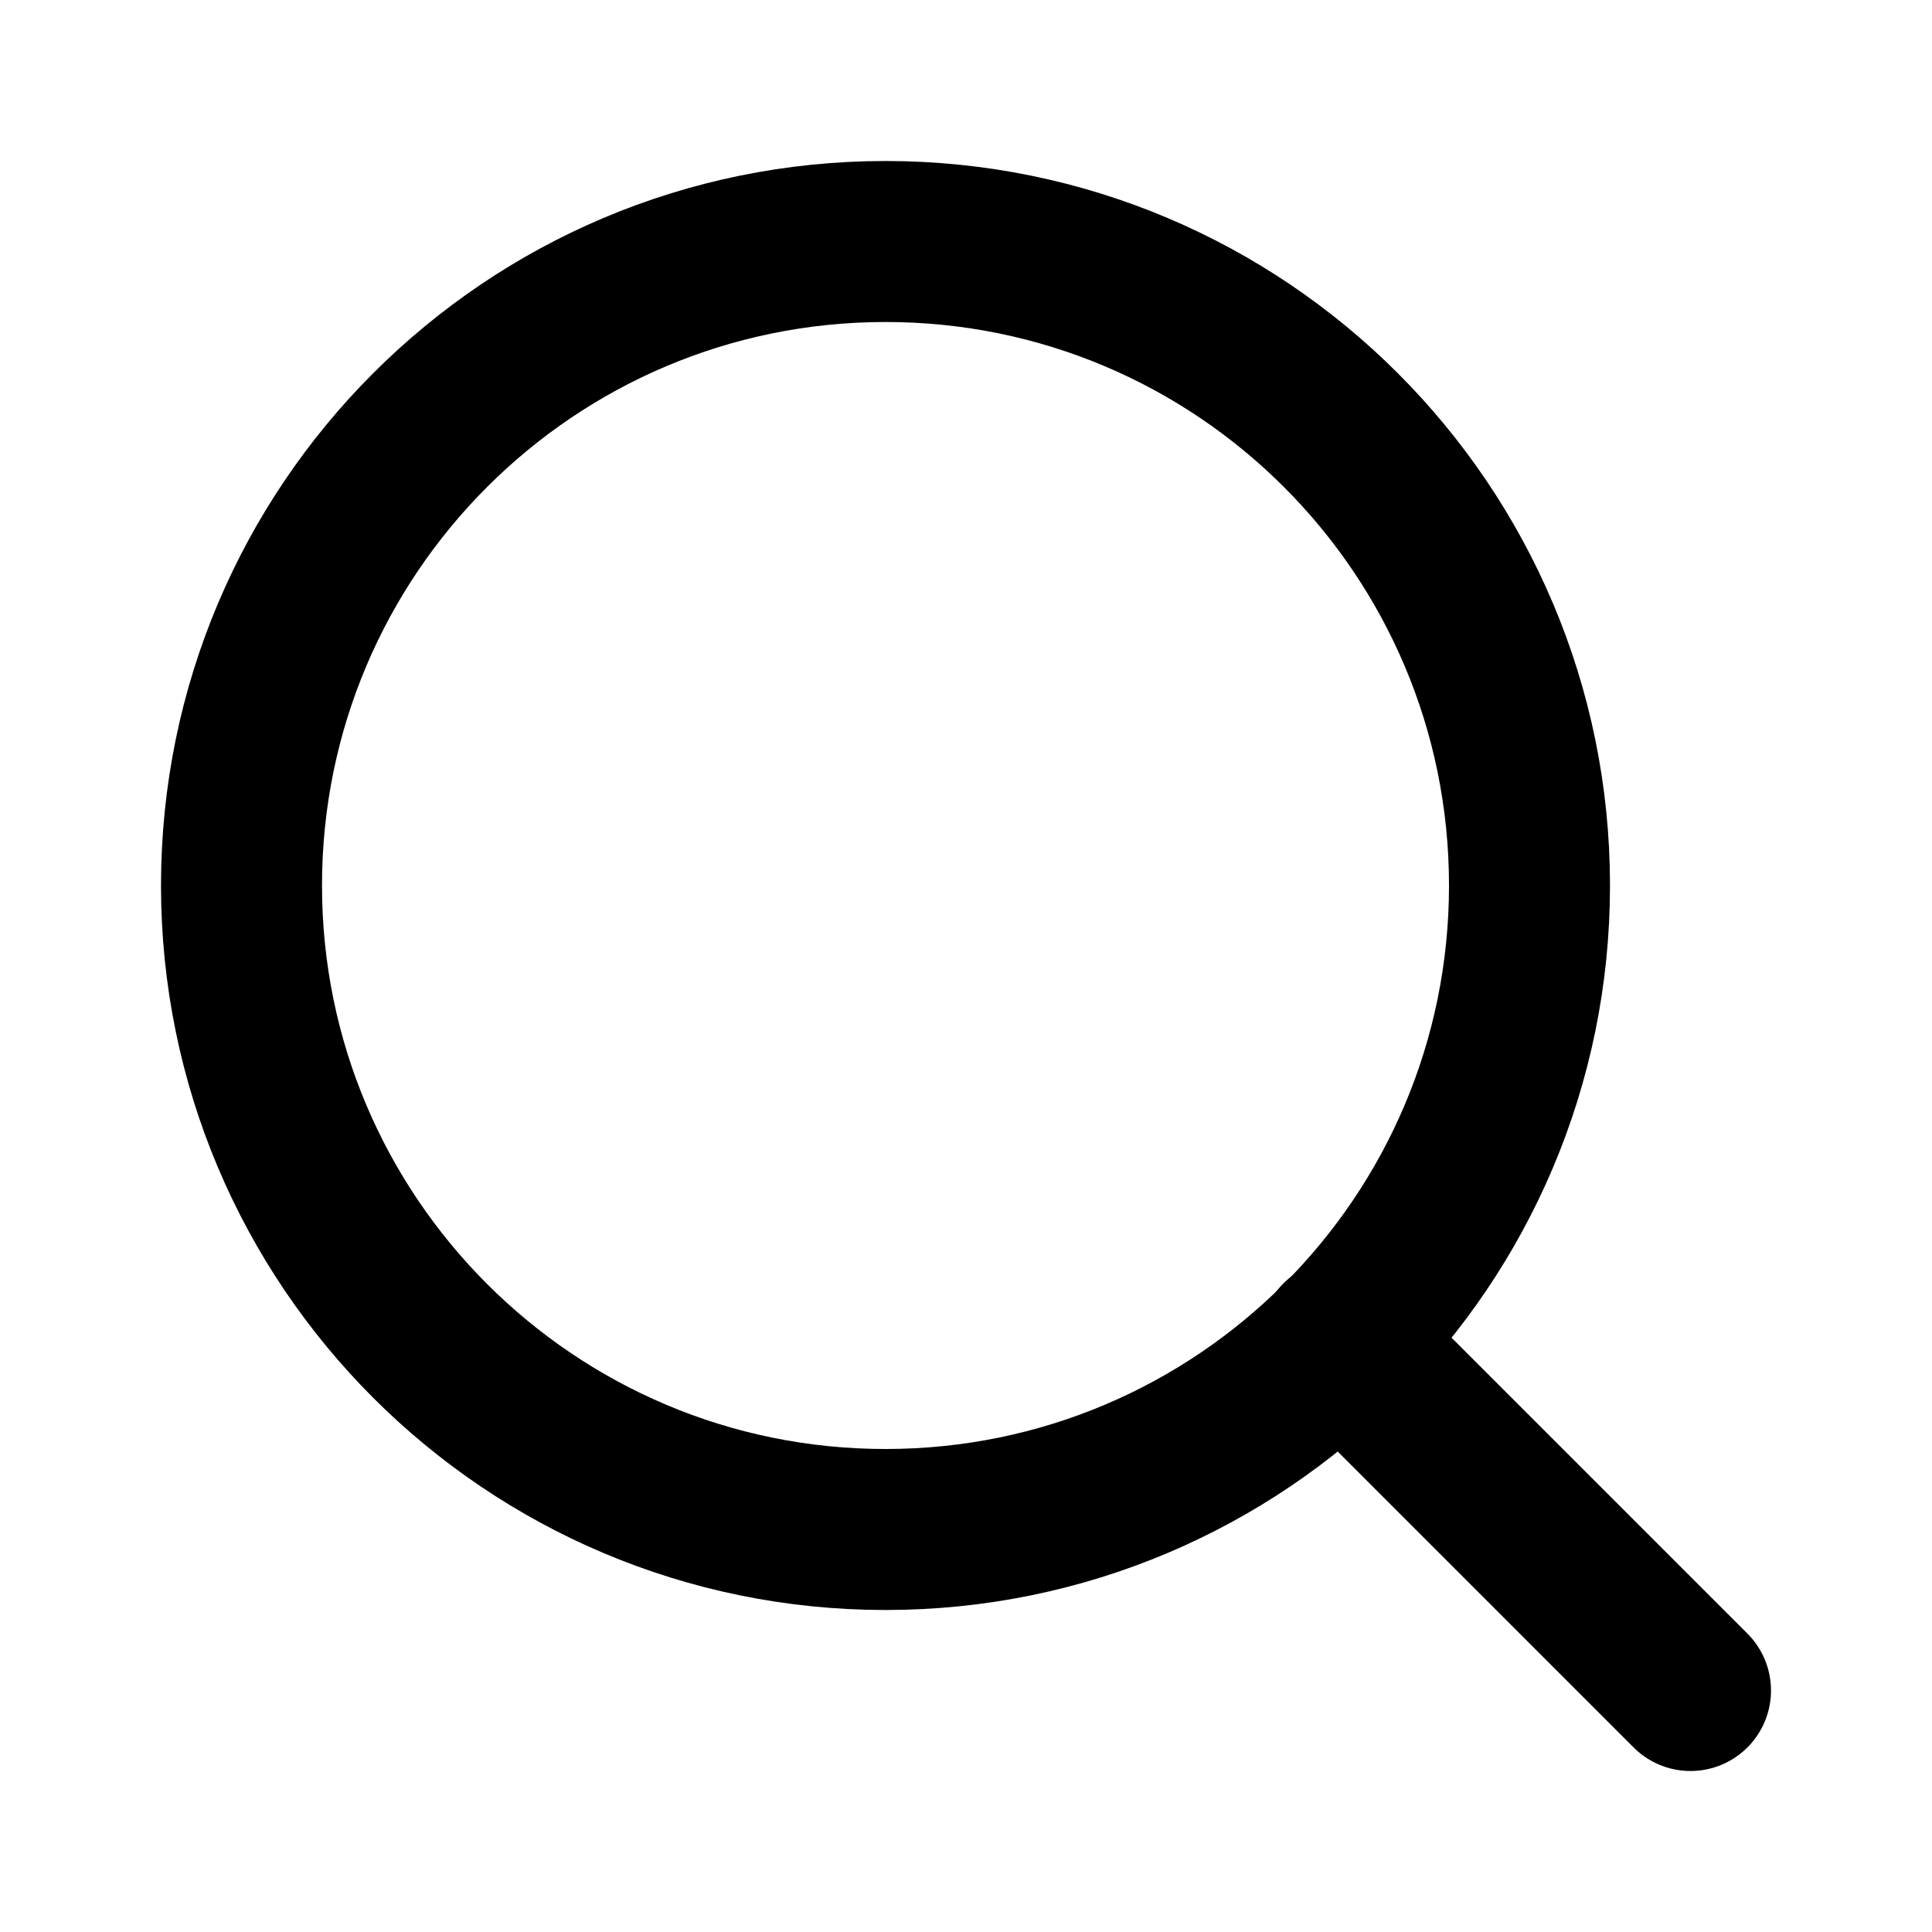
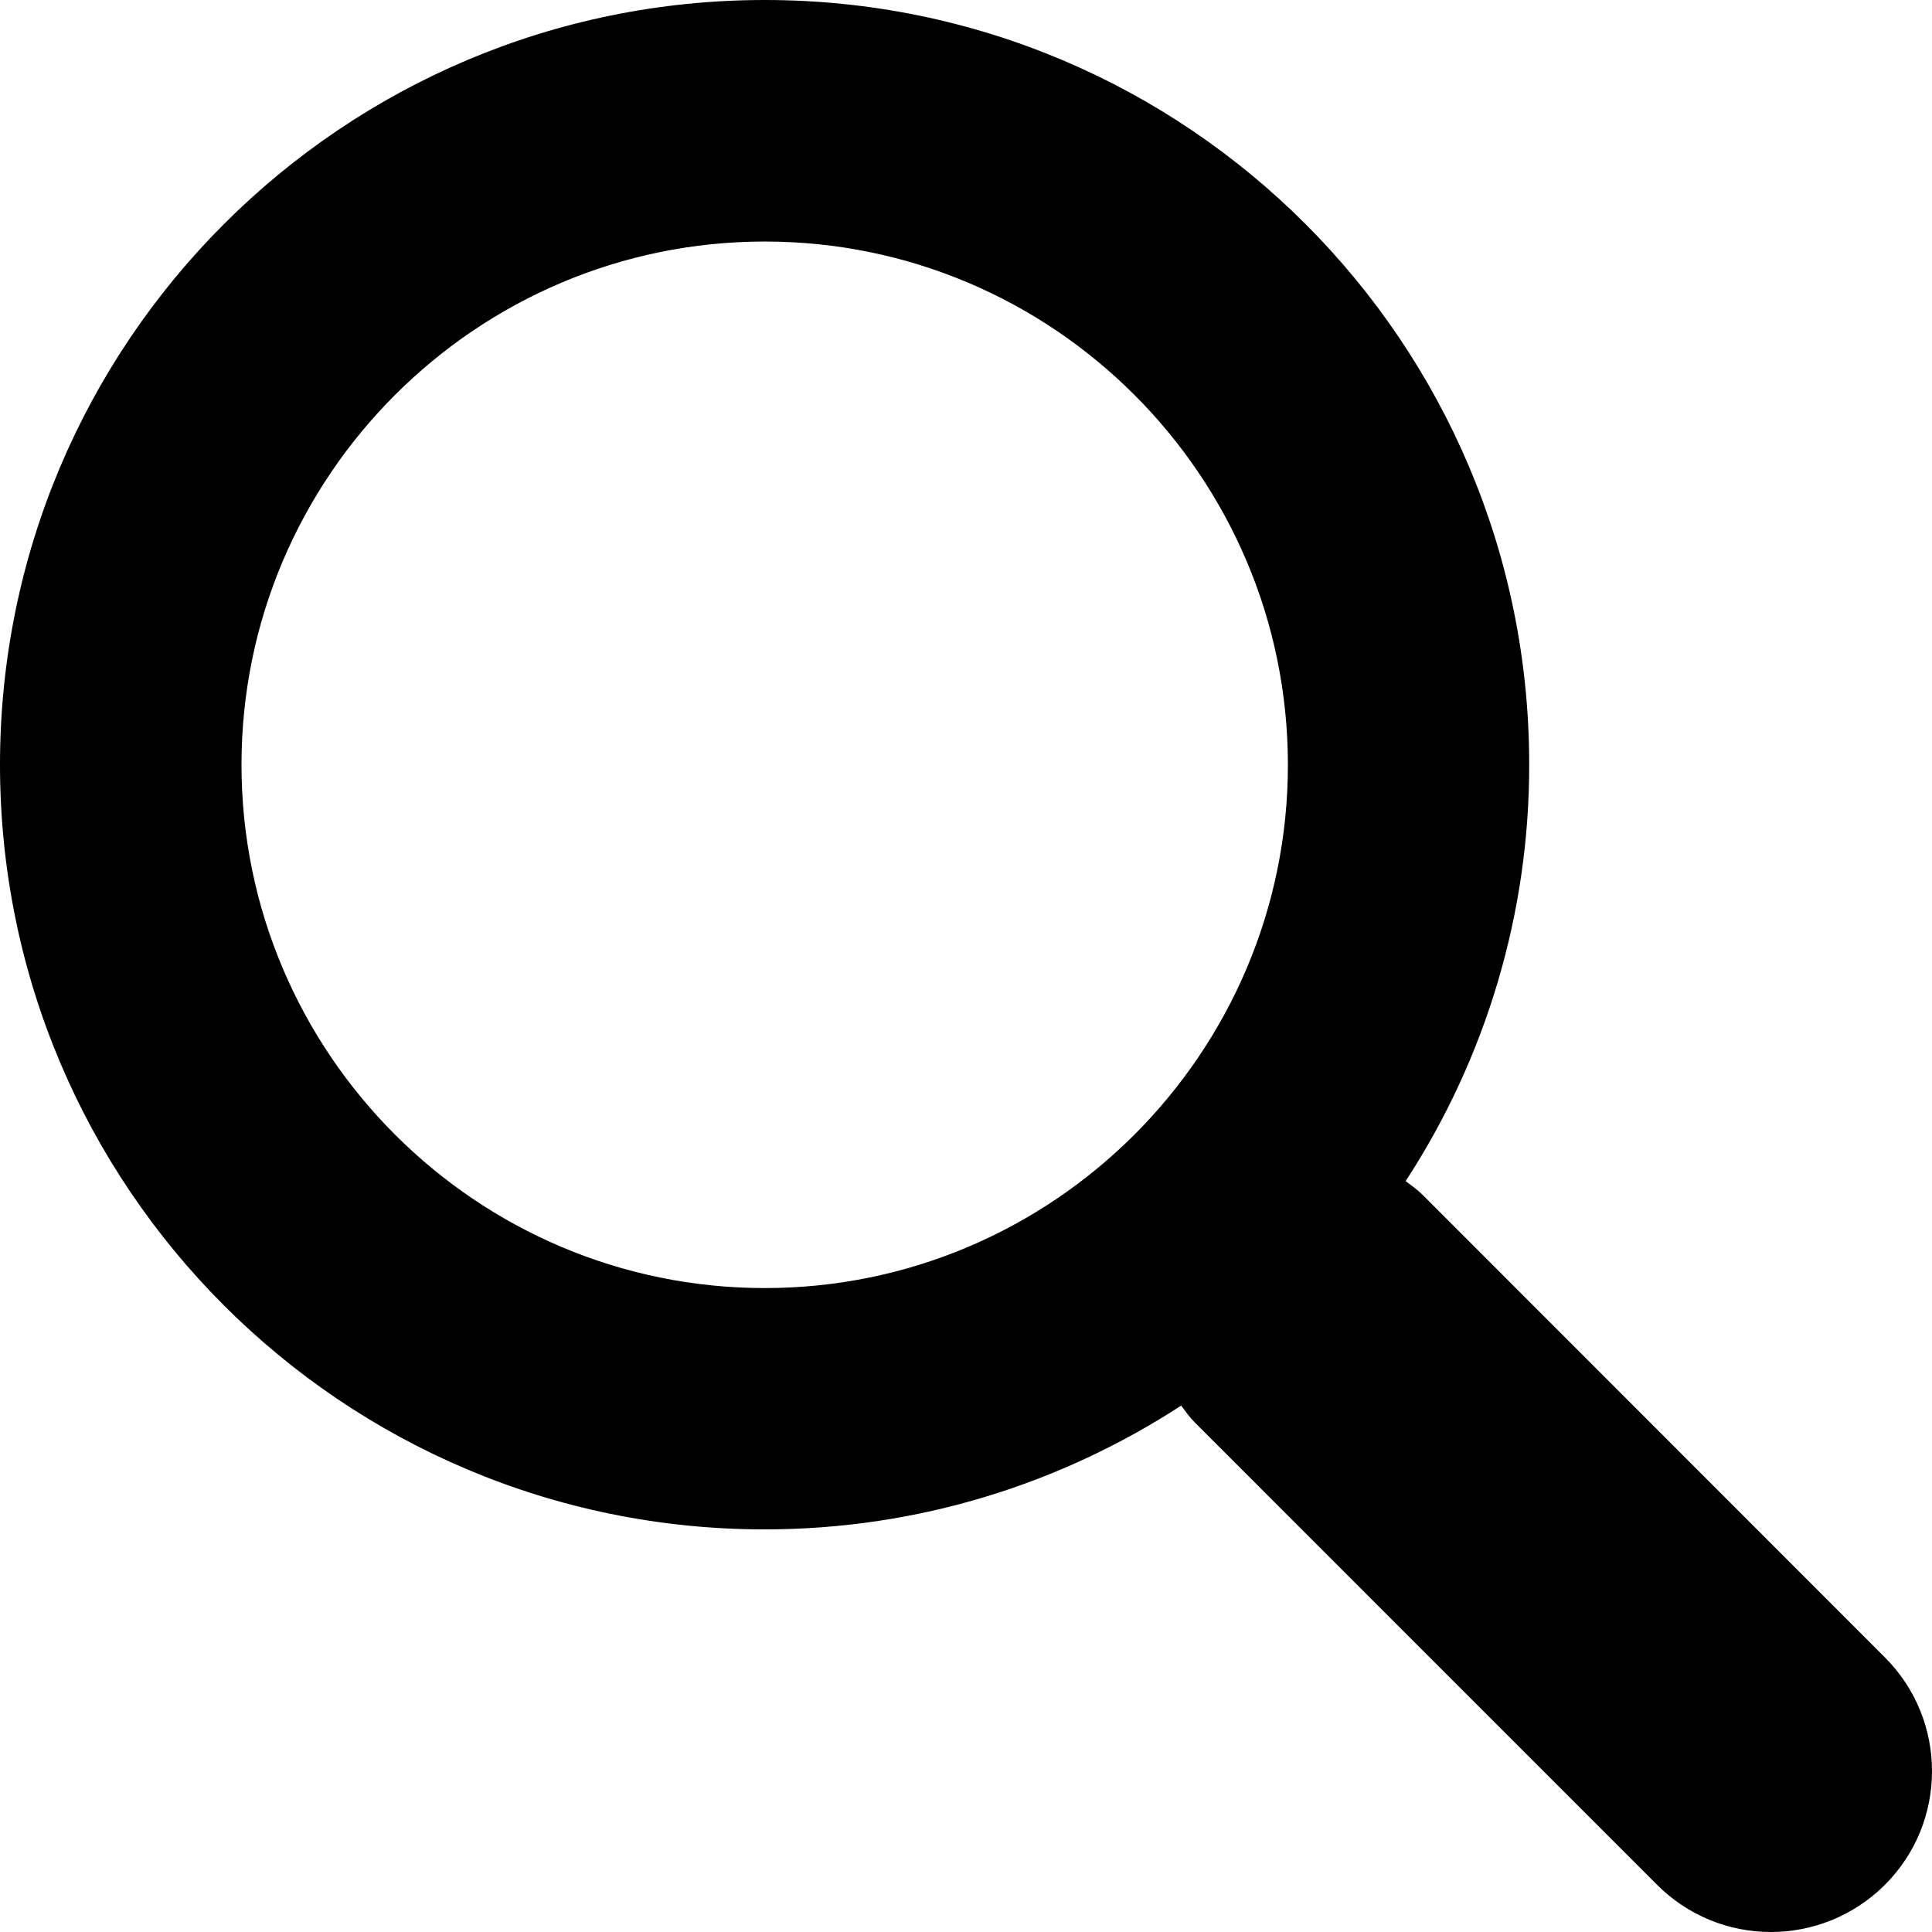
- <svg xmlns="http://www.w3.org/2000/svg" viewBox="0 0 24 24" fill="none" stroke="currentColor" stroke-width="2" stroke-linecap="round" stroke-linejoin="round">
-   <circle cx="11" cy="11" r="8" />
-   <line x1="21" y1="21" x2="16.65" y2="16.65" />
+ <svg xmlns="http://www.w3.org/2000/svg" width="128" height="128">
+   <path d="M124.884 109.812L94.256 79.166c-.357-.357-.757-.629-1.129-.914a50.366 50.366 0 0 0 8.186-27.59C101.327 22.689 78.656 0 50.67 0 22.685 0 0 22.688 0 50.663c0 27.989 22.685 50.663 50.656 50.663 10.186 0 19.643-3.03 27.6-8.201.286.385.557.771.9 1.114l30.628 30.632a10.633 10.633 0 0 0 7.543 3.129c2.728 0 5.457-1.043 7.543-3.115 4.171-4.157 4.171-10.915.014-15.073M50.671 85.338C31.557 85.338 16 69.78 16 50.663c0-19.102 15.557-34.661 34.67-34.661 19.115 0 34.657 15.559 34.657 34.675 0 19.102-15.557 34.661-34.656 34.661" />
</svg>
